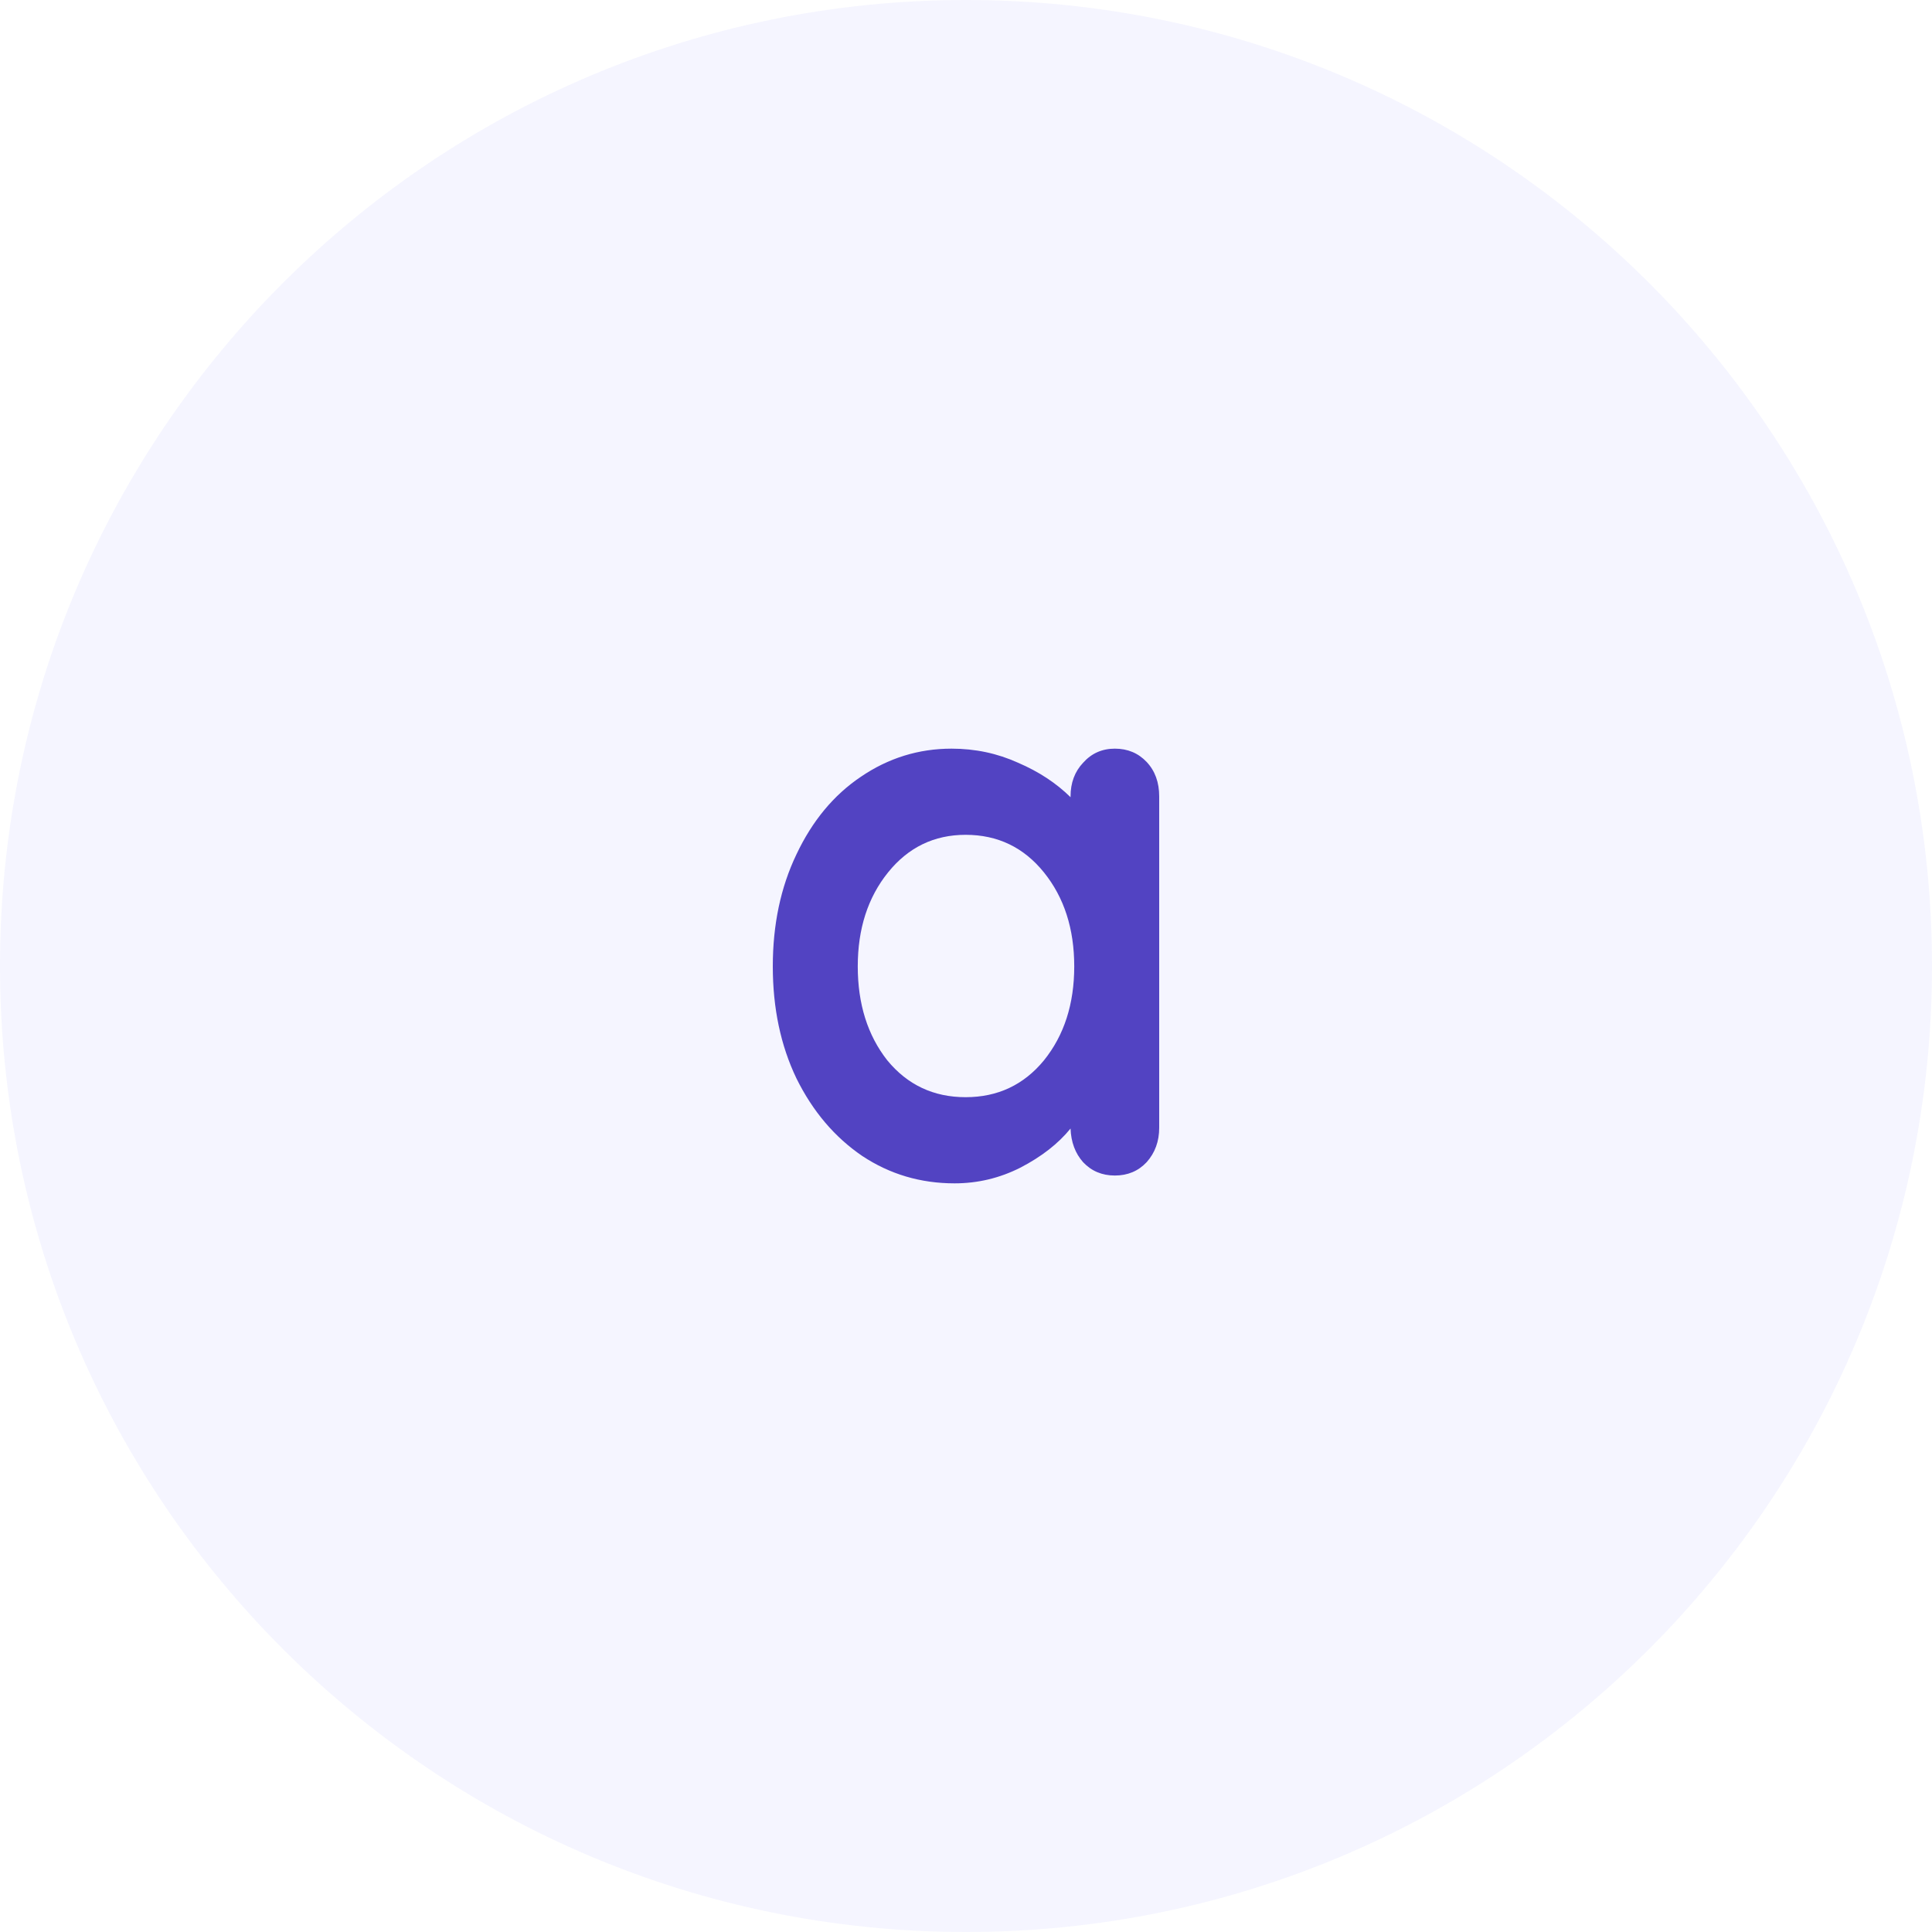
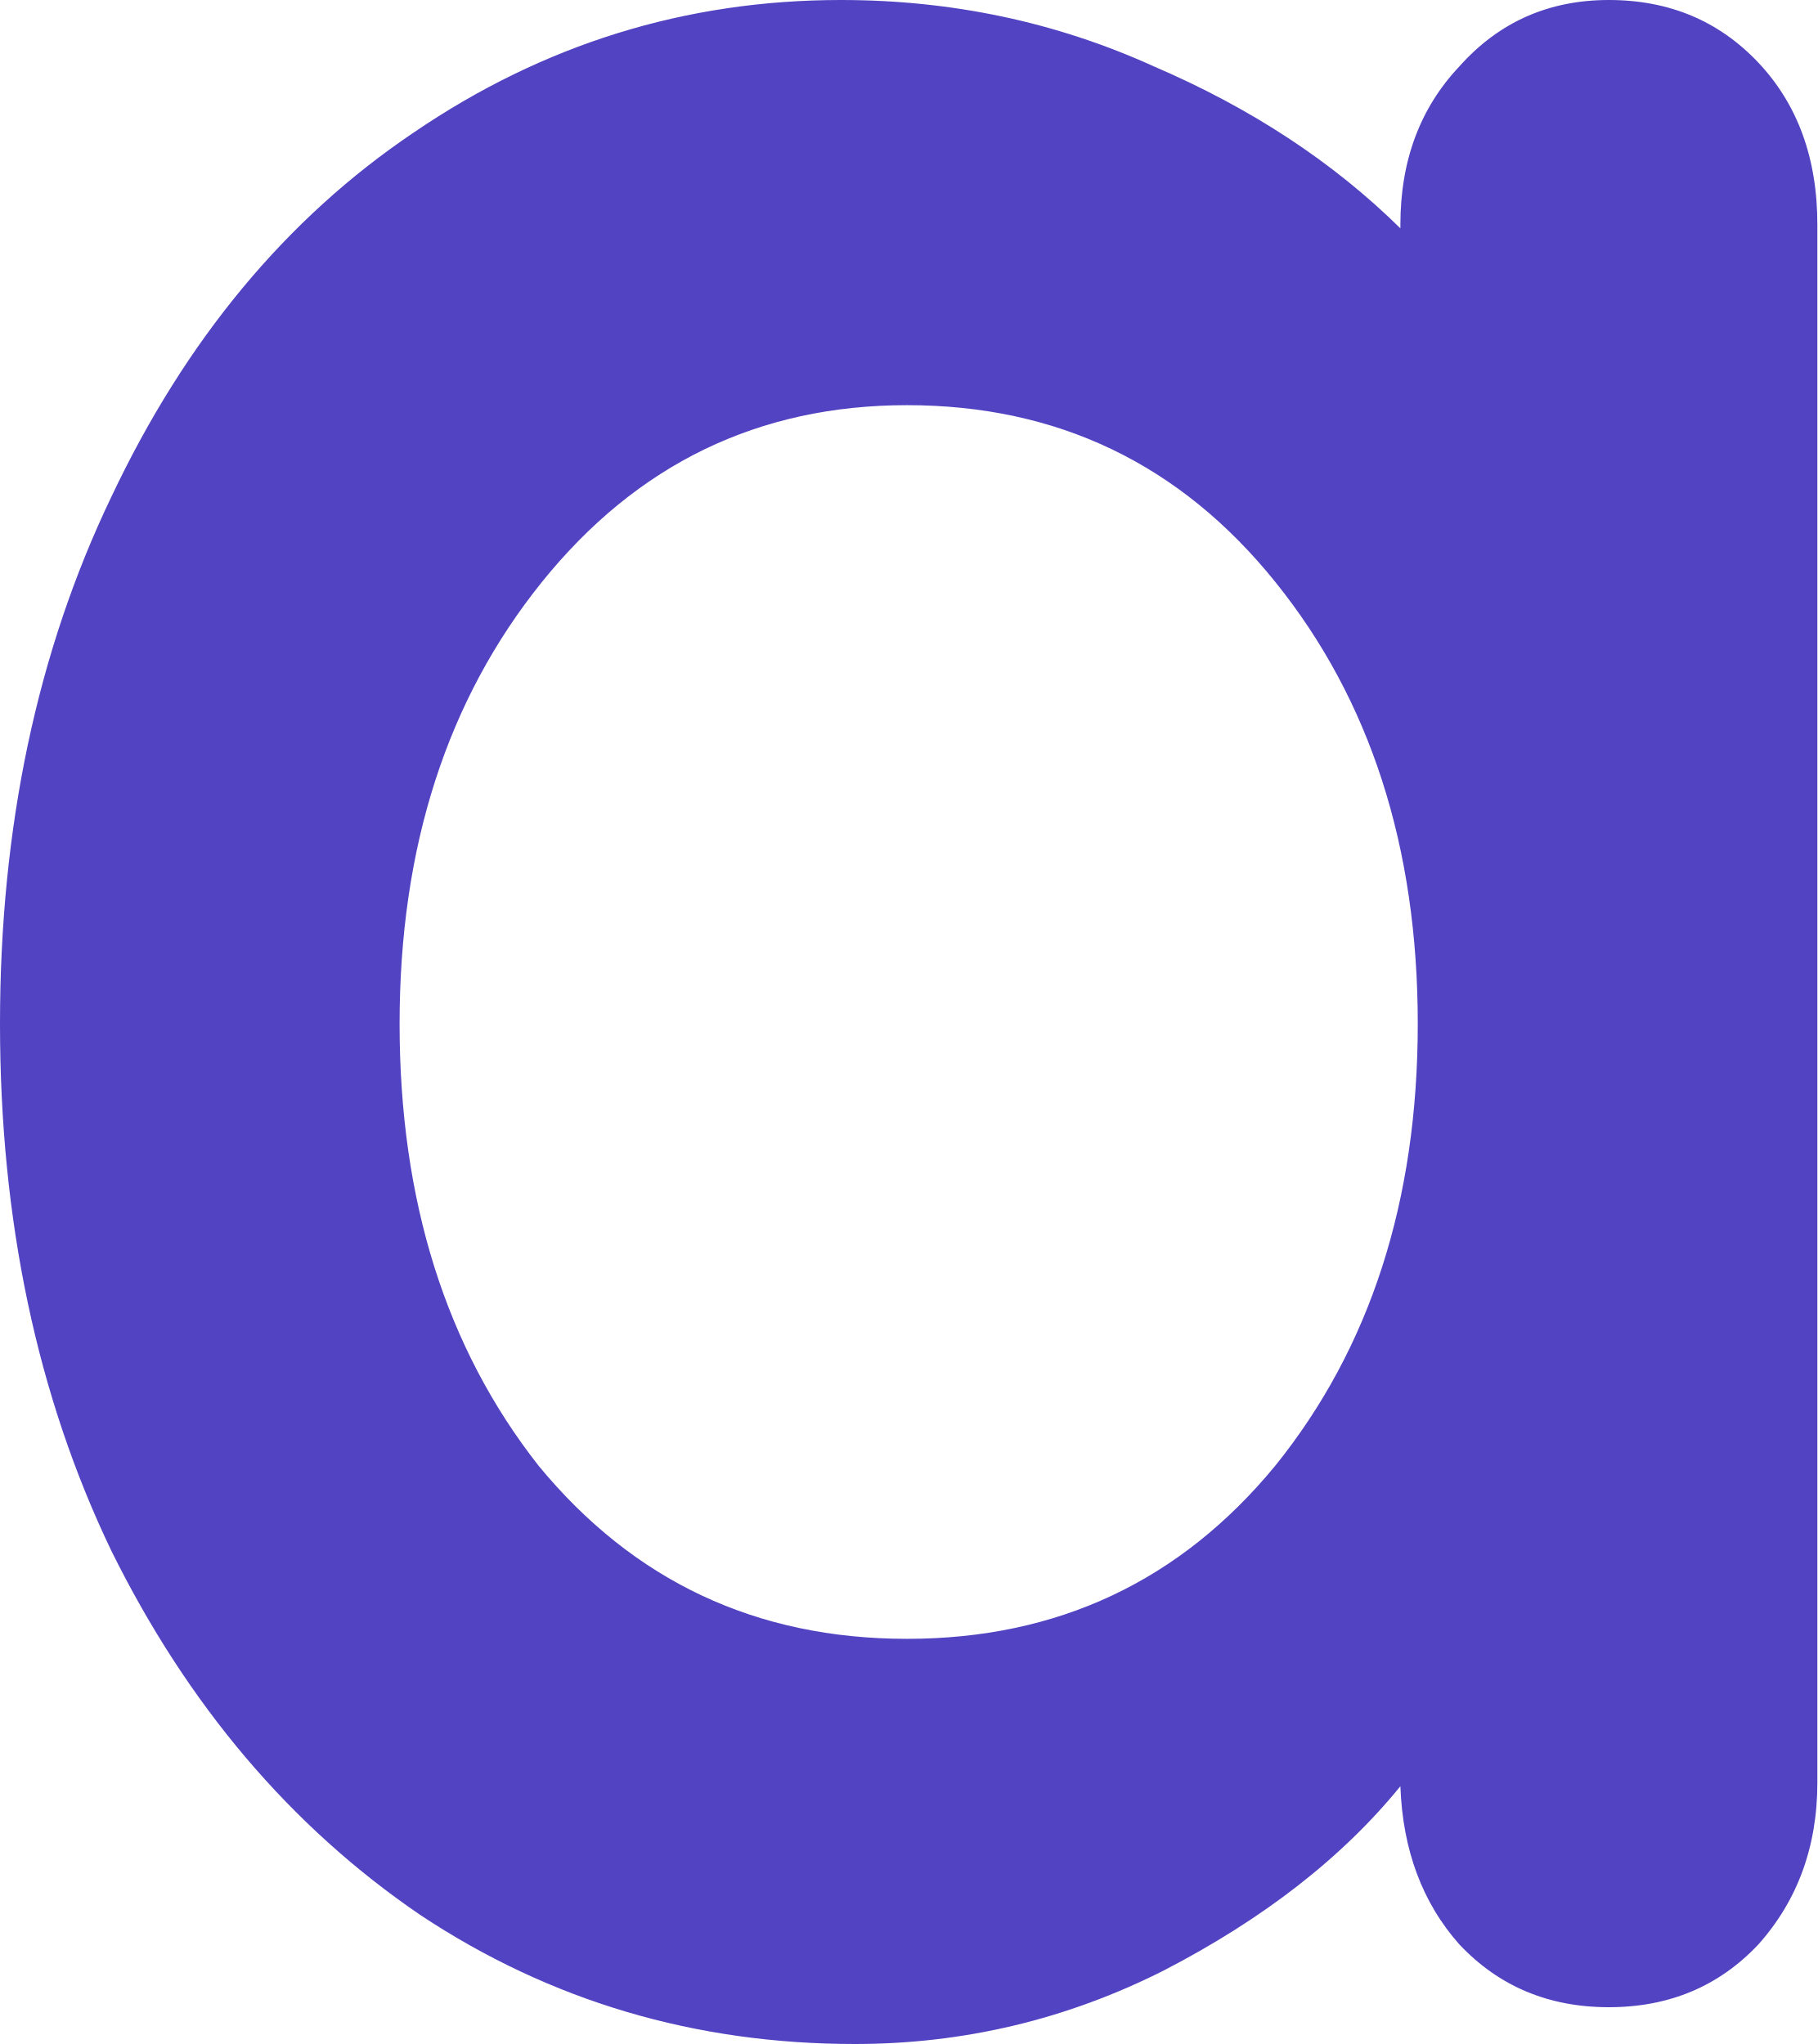
- <svg xmlns="http://www.w3.org/2000/svg" width="80" height="80" viewBox="0 0 80 80" fill="none">
-   <path d="M0 40C0 17.909 17.909 0 40 0V0C62.091 0 80 17.909 80 40V40C80 62.091 62.091 80 40 80V80C17.909 80 0 62.091 0 40V40Z" fill="#F5F5FF" />
-   <path d="M46.164 31C46.695 31 47.133 31.184 47.48 31.551C47.827 31.919 48 32.395 48 32.978V46.697C48 47.26 47.827 47.735 47.48 48.124C47.133 48.492 46.695 48.676 46.164 48.676C45.634 48.676 45.196 48.492 44.849 48.124C44.523 47.757 44.349 47.292 44.329 46.73C43.819 47.357 43.126 47.897 42.249 48.351C41.392 48.784 40.484 49 39.526 49C38.118 49 36.844 48.622 35.702 47.865C34.56 47.087 33.652 46.016 32.979 44.654C32.326 43.292 32 41.746 32 40.016C32 38.286 32.326 36.74 32.979 35.378C33.632 33.995 34.519 32.924 35.641 32.168C36.783 31.389 38.037 31 39.403 31C40.382 31 41.3 31.195 42.157 31.584C43.013 31.951 43.737 32.427 44.329 33.011V32.978C44.329 32.416 44.502 31.951 44.849 31.584C45.196 31.195 45.634 31 46.164 31ZM39.985 45.432C41.31 45.432 42.391 44.924 43.227 43.908C44.064 42.87 44.482 41.573 44.482 40.016C44.482 38.459 44.064 37.162 43.227 36.124C42.391 35.087 41.31 34.568 39.985 34.568C38.679 34.568 37.609 35.087 36.773 36.124C35.936 37.162 35.518 38.459 35.518 40.016C35.518 41.573 35.926 42.87 36.742 43.908C37.578 44.924 38.659 45.432 39.985 45.432Z" fill="#5243C2" />
+ <svg xmlns="http://www.w3.org/2000/svg" width="16" height="18" viewBox="0 0 16 18" fill="none">
+   <path d="M14.164 0C14.695 0 15.133 0.184 15.48 0.551C15.827 0.919 16 1.395 16 1.978V15.697C16 16.259 15.827 16.735 15.48 17.124C15.133 17.492 14.695 17.676 14.164 17.676C13.634 17.676 13.196 17.492 12.849 17.124C12.523 16.757 12.349 16.292 12.329 15.73C11.819 16.357 11.126 16.897 10.249 17.351C9.392 17.784 8.484 18 7.526 18C6.119 18 4.844 17.622 3.702 16.865C2.56 16.087 1.652 15.016 0.979 13.654C0.326 12.292 0 10.746 0 9.016C0 7.286 0.326 5.741 0.979 4.378C1.632 2.995 2.519 1.924 3.641 1.168C4.783 0.389 6.037 0 7.403 0C8.382 0 9.3 0.195 10.157 0.584C11.013 0.951 11.737 1.427 12.329 2.011V1.978C12.329 1.416 12.502 0.951 12.849 0.584C13.196 0.195 13.634 0 14.164 0ZM7.985 14.432C9.31 14.432 10.391 13.924 11.227 12.908C12.064 11.87 12.482 10.573 12.482 9.016C12.482 7.459 12.064 6.162 11.227 5.124C10.391 4.086 9.31 3.568 7.985 3.568C6.679 3.568 5.609 4.086 4.772 5.124C3.936 6.162 3.518 7.459 3.518 9.016C3.518 10.573 3.926 11.87 4.742 12.908C5.578 13.924 6.659 14.432 7.985 14.432Z" fill="#5243C2" />
</svg>
